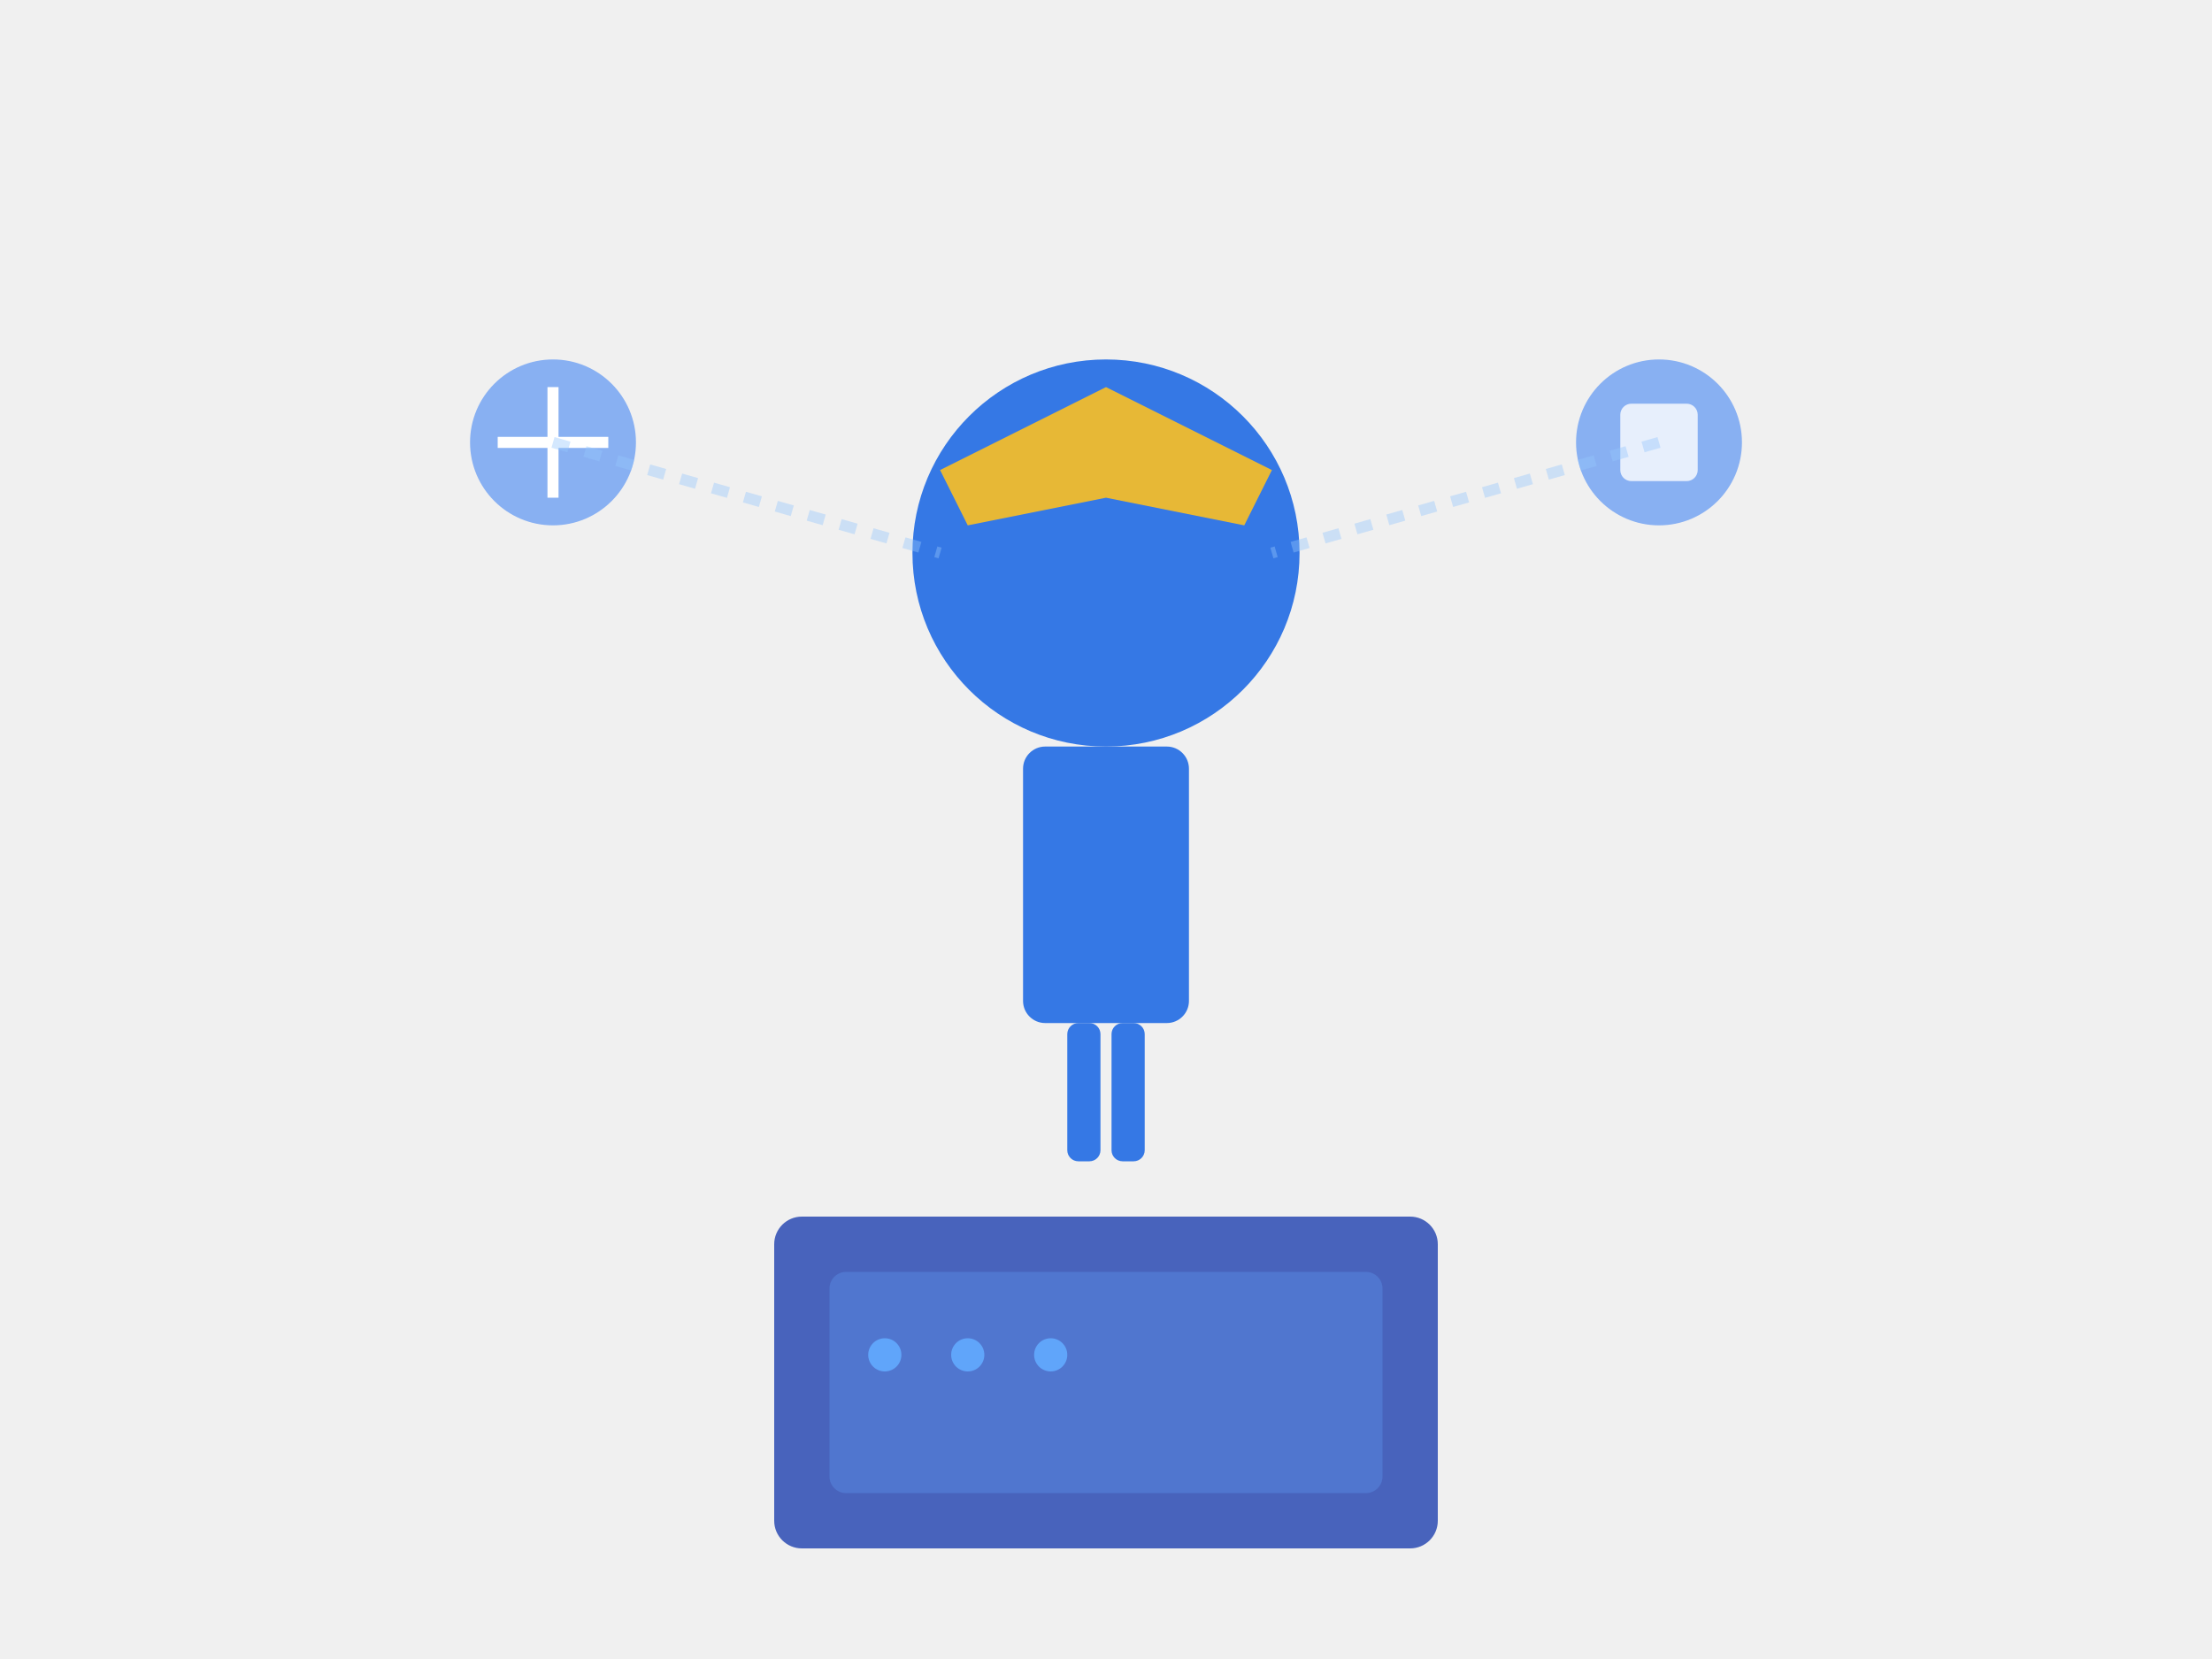
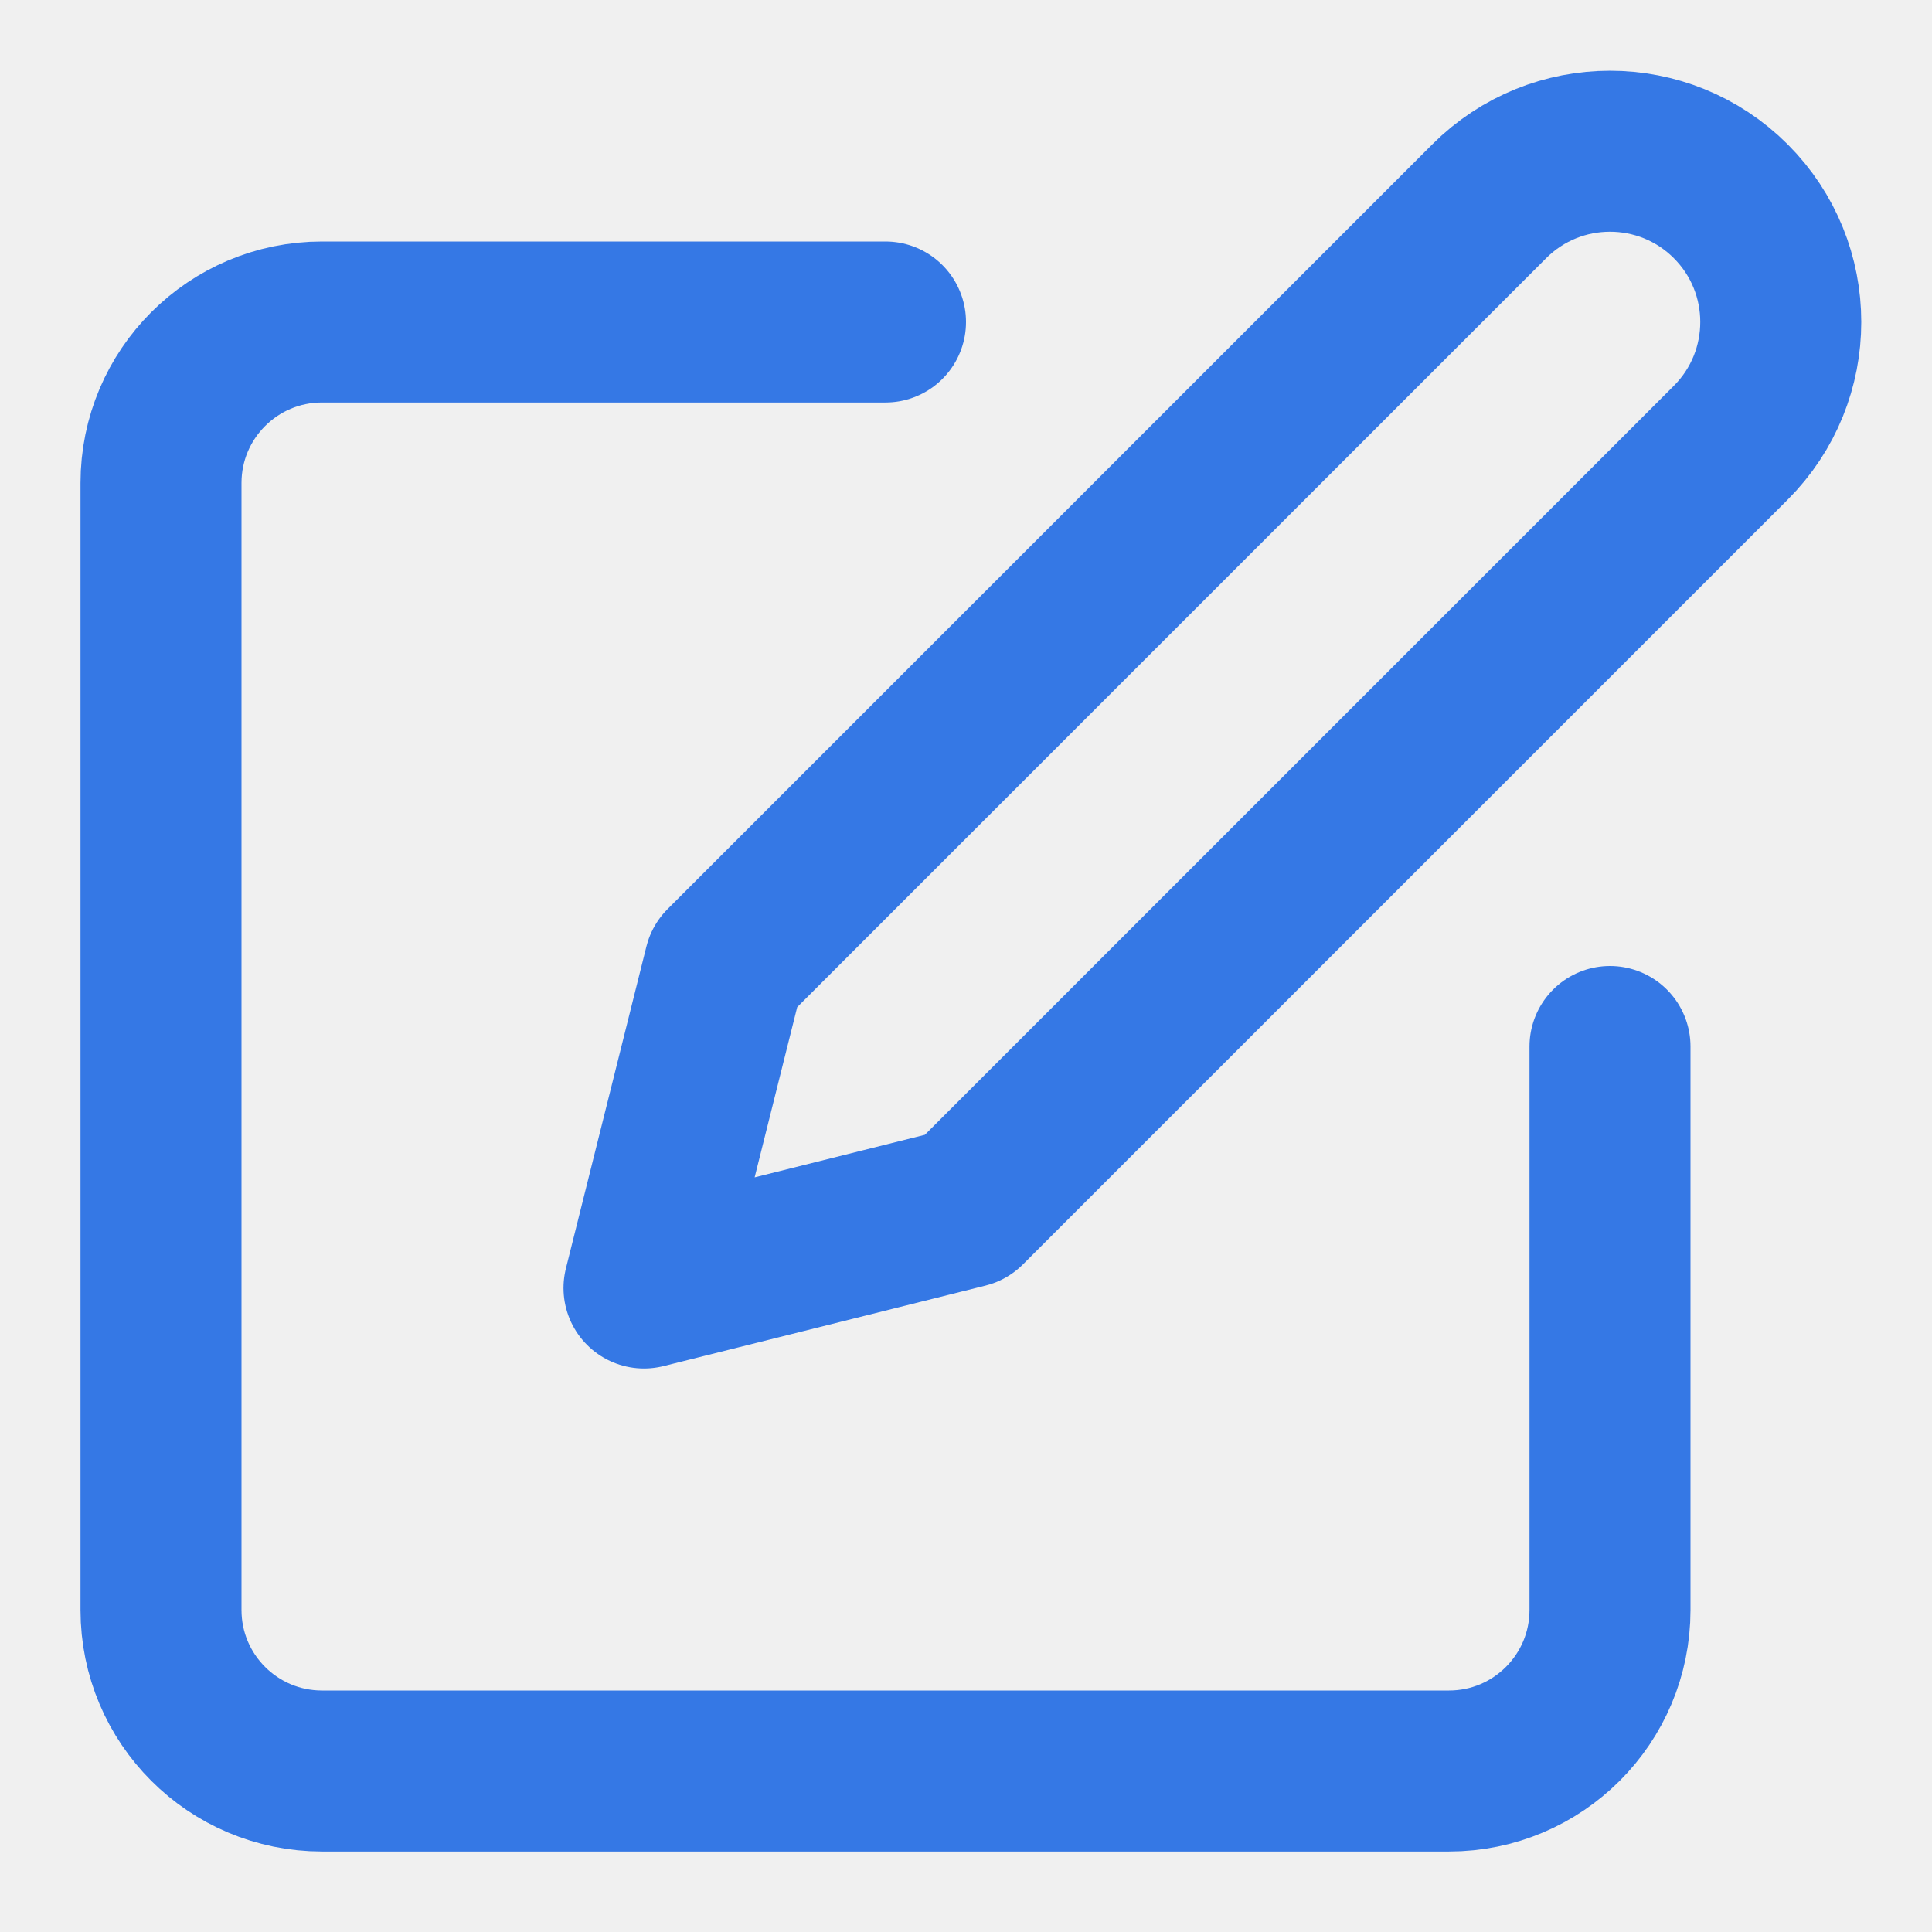
- <svg xmlns="http://www.w3.org/2000/svg" width="400" height="300" viewBox="0 0 400 300">
-   <circle cx="200" cy="100" r="35" fill="#3578e5" />
-   <rect x="185" y="135" width="30" height="50" rx="4" fill="#3578e5" />
-   <rect x="193" y="185" width="6" height="25" rx="2" fill="#3578e5" />
-   <rect x="201" y="185" width="6" height="25" rx="2" fill="#3578e5" />
-   <path d="M 170 85 L 200 70 L 230 85 L 225 95 L 200 90 L 175 95 Z" fill="#fbbf24" opacity="0.9" />
-   <rect x="140" y="220" width="120" height="60" rx="5" fill="#1e40af" opacity="0.8" />
-   <rect x="150" y="230" width="100" height="40" rx="3" fill="#60a5fa" opacity="0.3" />
-   <circle cx="160" cy="245" r="3" fill="#60a5fa" />
-   <circle cx="175" cy="245" r="3" fill="#60a5fa" />
-   <circle cx="190" cy="245" r="3" fill="#60a5fa" />
-   <circle cx="100" cy="80" r="15" fill="#4285f4" opacity="0.6" />
-   <path d="M 100 70 L 100 90 M 90 80 L 110 80" stroke="white" stroke-width="2" />
-   <circle cx="300" cy="80" r="15" fill="#4285f4" opacity="0.6" />
-   <rect x="293" y="73" width="14" height="14" rx="2" fill="white" opacity="0.8" />
-   <line x1="100" y1="80" x2="170" y2="100" stroke="#93c5fd" stroke-width="2" opacity="0.4" stroke-dasharray="3,3" />
-   <line x1="300" y1="80" x2="230" y2="100" stroke="#93c5fd" stroke-width="2" opacity="0.4" stroke-dasharray="3,3" />
+ <svg xmlns="http://www.w3.org/2000/svg" width="200" height="200" viewBox="0 0 24 24" fill="none" stroke="#3578e5" stroke-width="2" stroke-linecap="round" stroke-linejoin="round">
+   <path d="M11 4H4a2 2 0 0 0-2 2v14a2 2 0 0 0 2 2h14a2 2 0 0 0 2-2v-7" />
+   <path d="M18.5 2.5a2.121 2.121 0 0 1 3 3L12 15l-4 1 1-4 9.5-9.5z" />
</svg>
